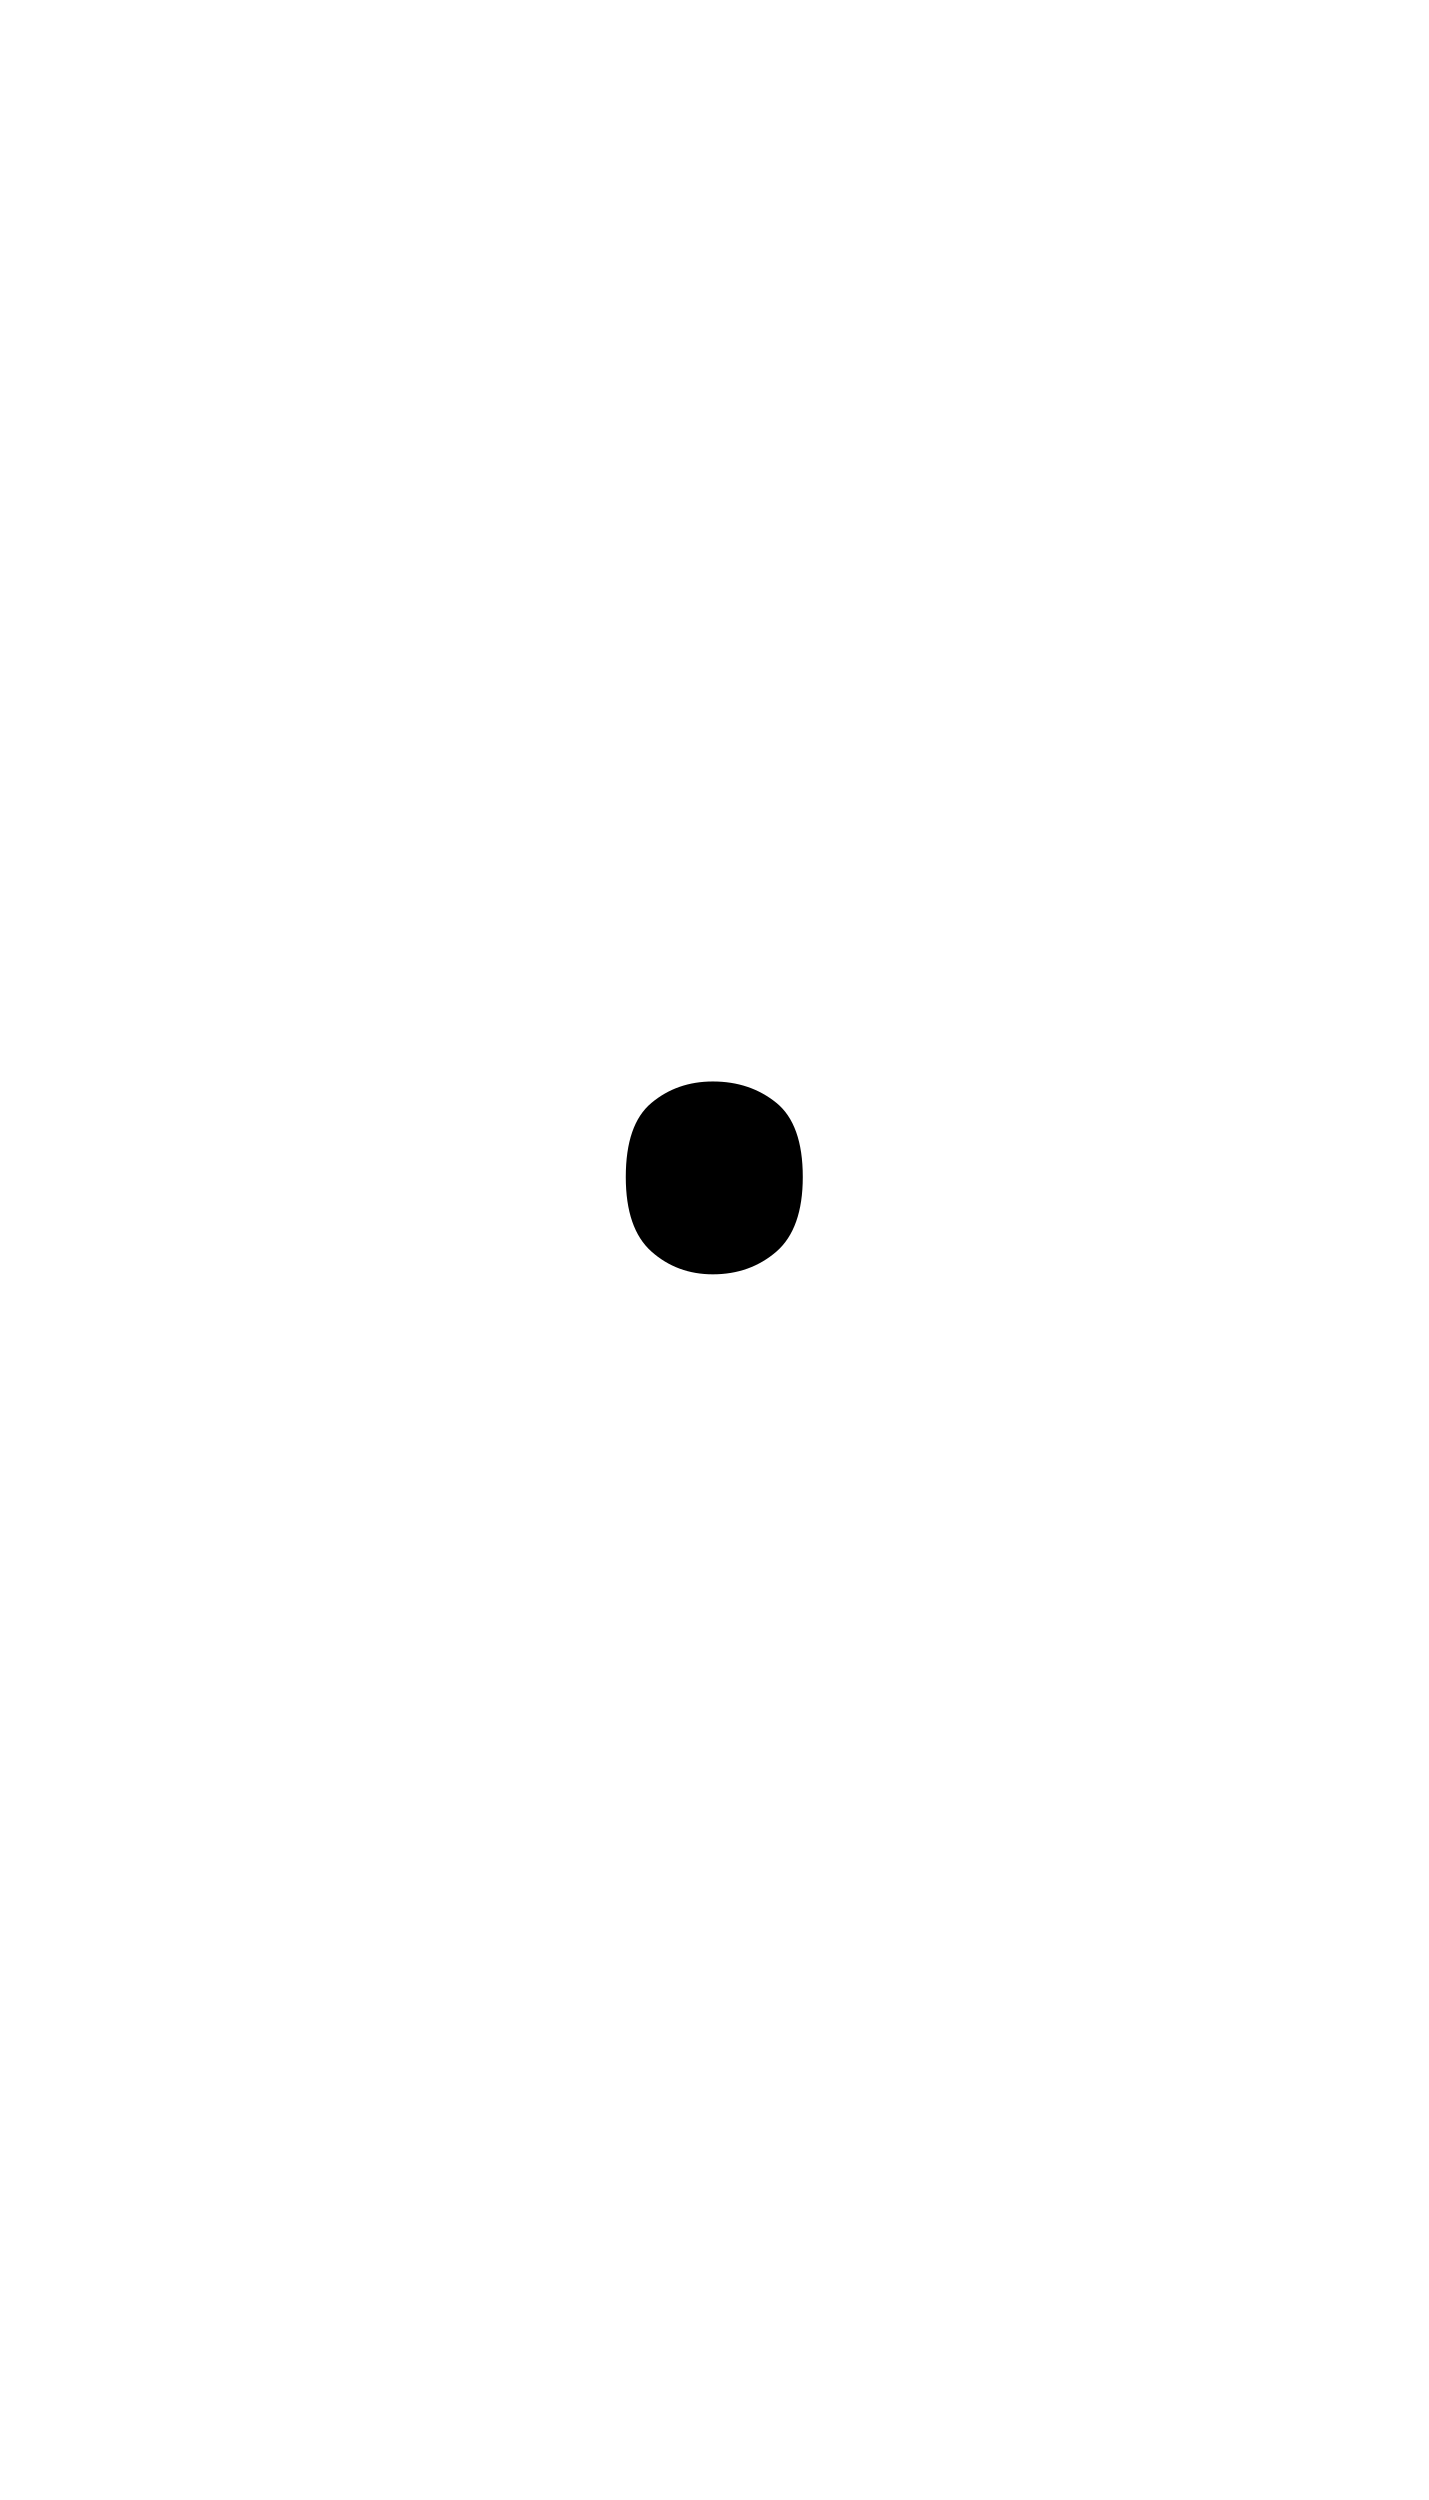
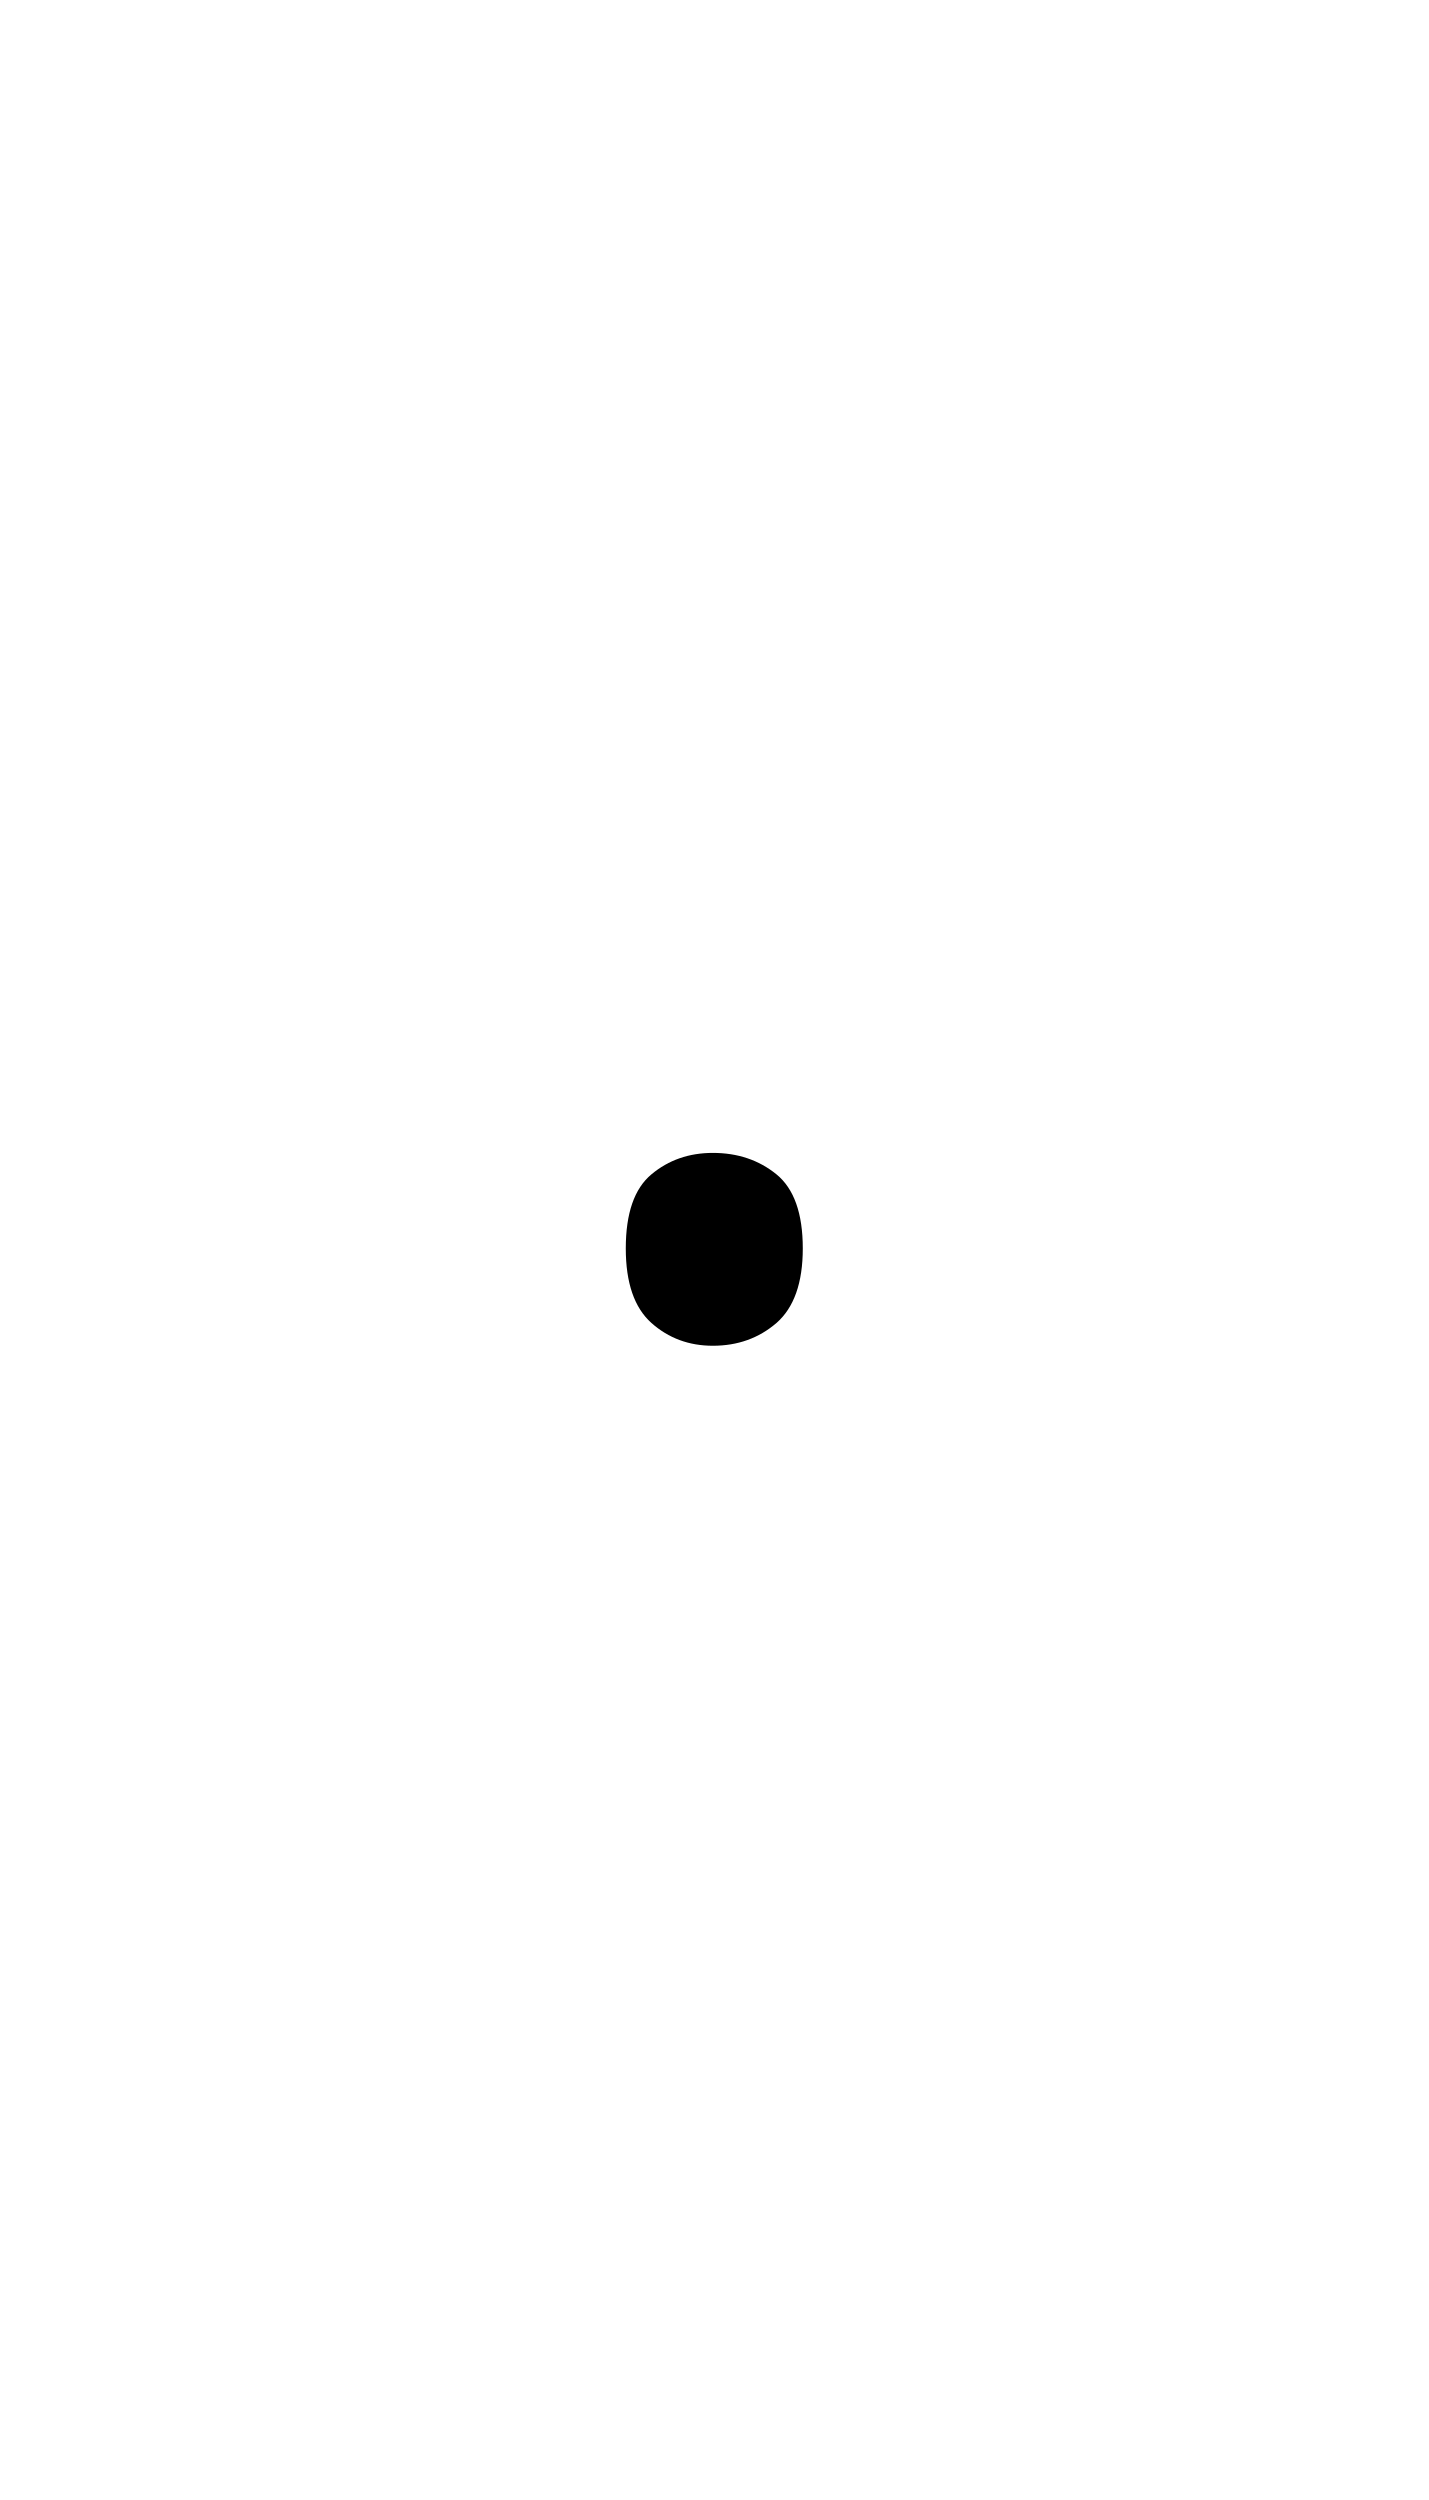
- <svg xmlns="http://www.w3.org/2000/svg" viewBox="-50 -83 100 175">
+ <svg xmlns="http://www.w3.org/2000/svg" viewBox="-50 -88 100 175">
  <style>
    .symbol {
      fill: #000000;
      text-anchor: middle;
      dominant-baseline: middle;
      font-family: sans-serif;
    }
  </style>
  <text cx="50%" cy="50%" font-size="100" class="symbol">·</text>
</svg>
